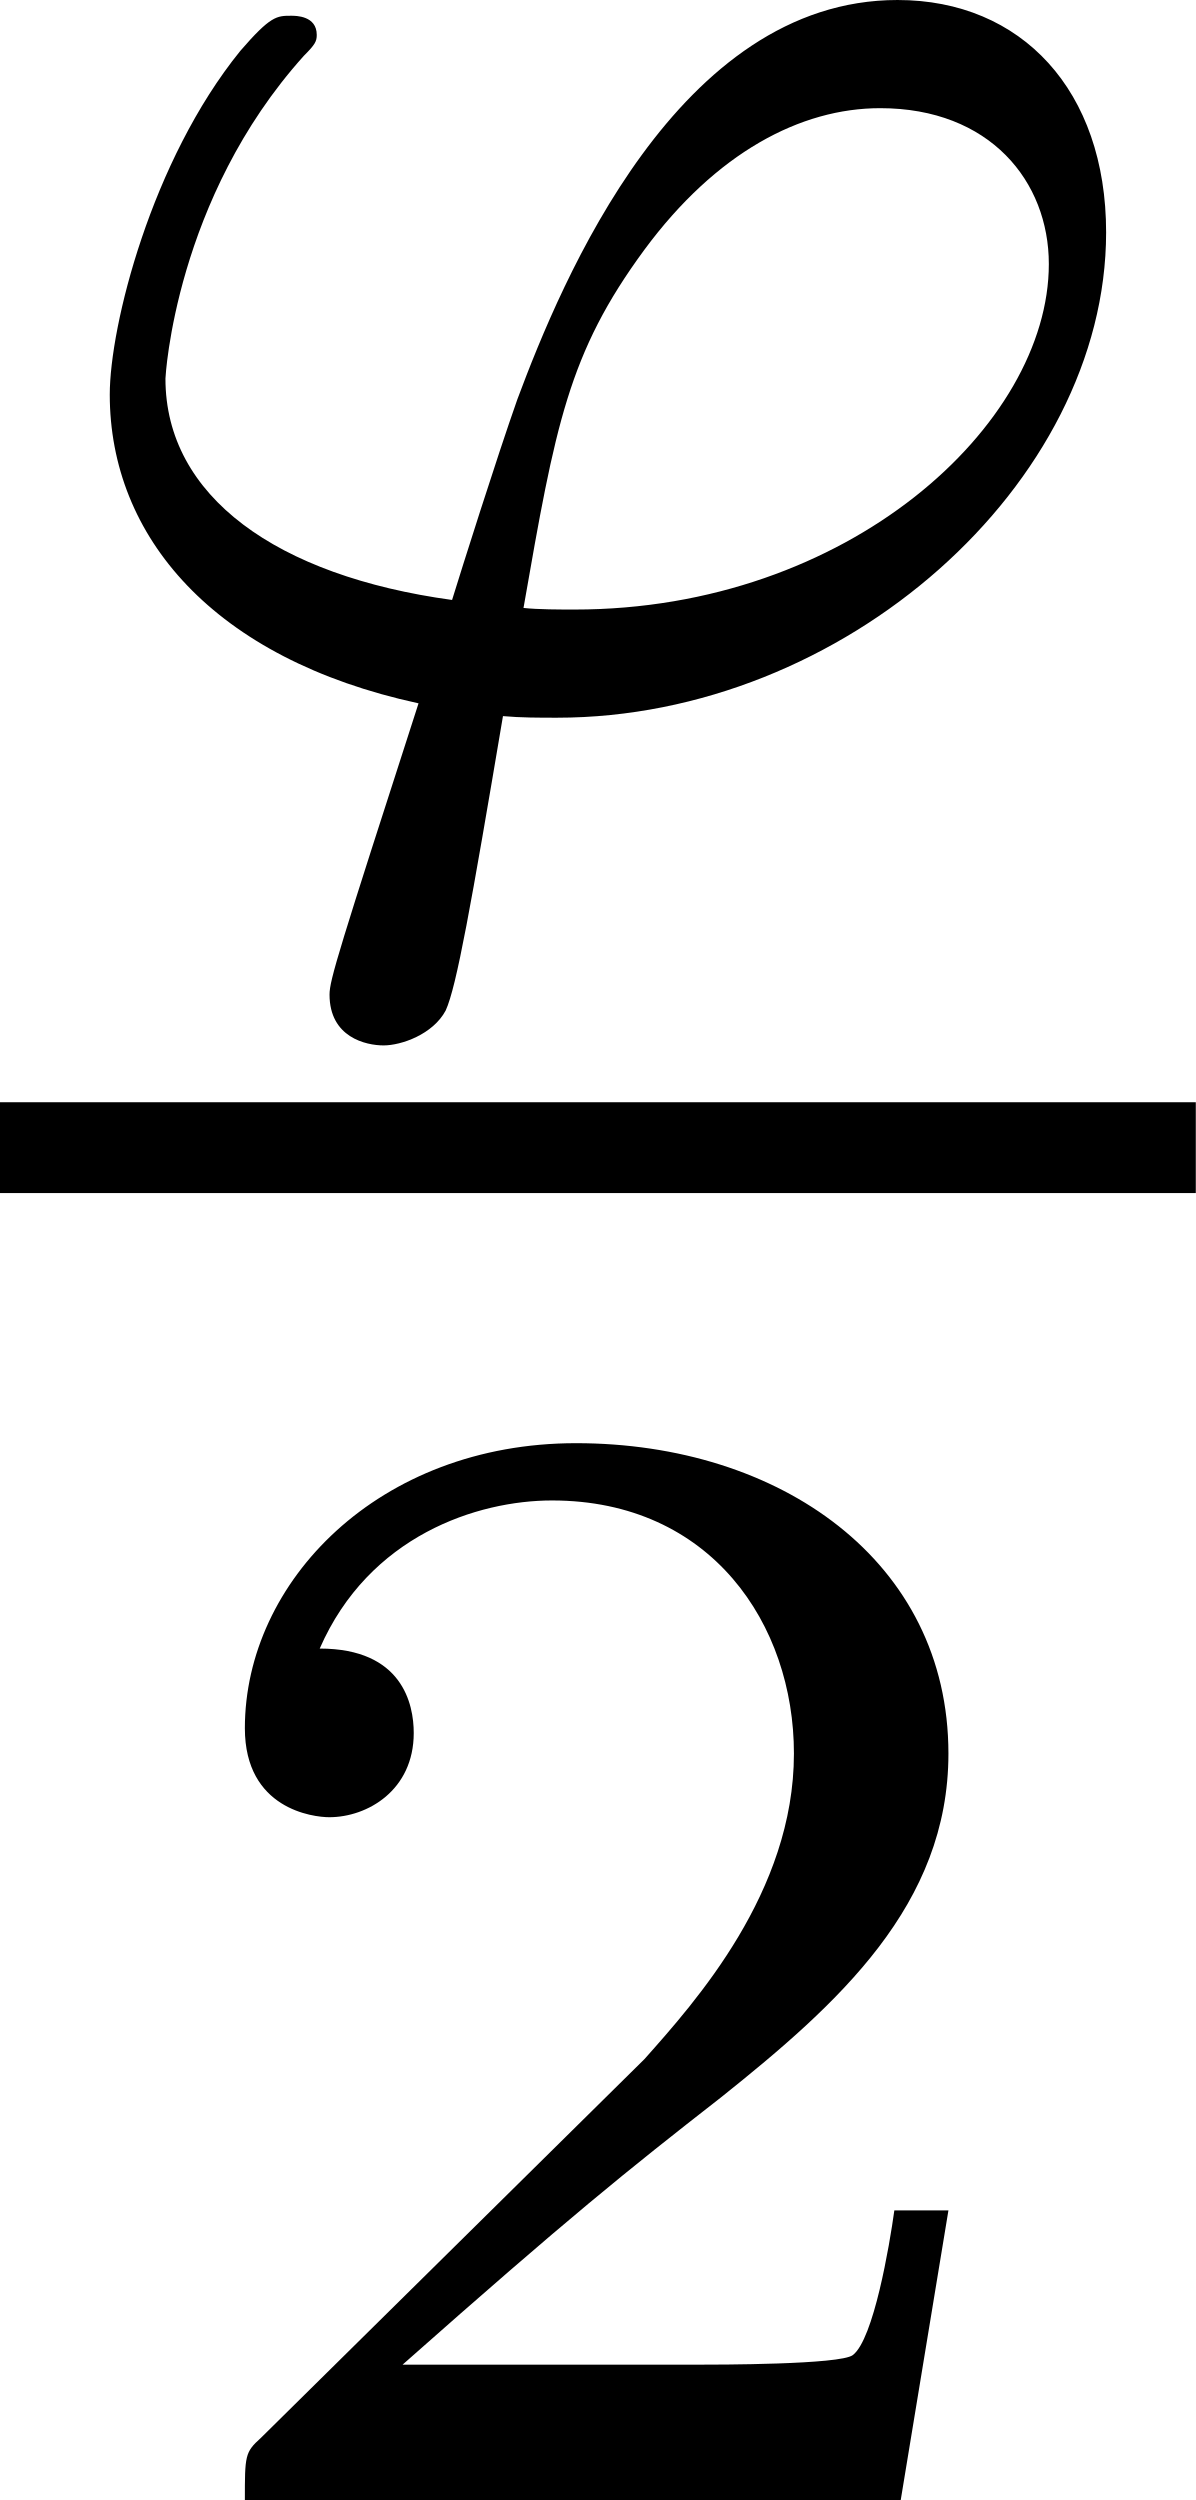
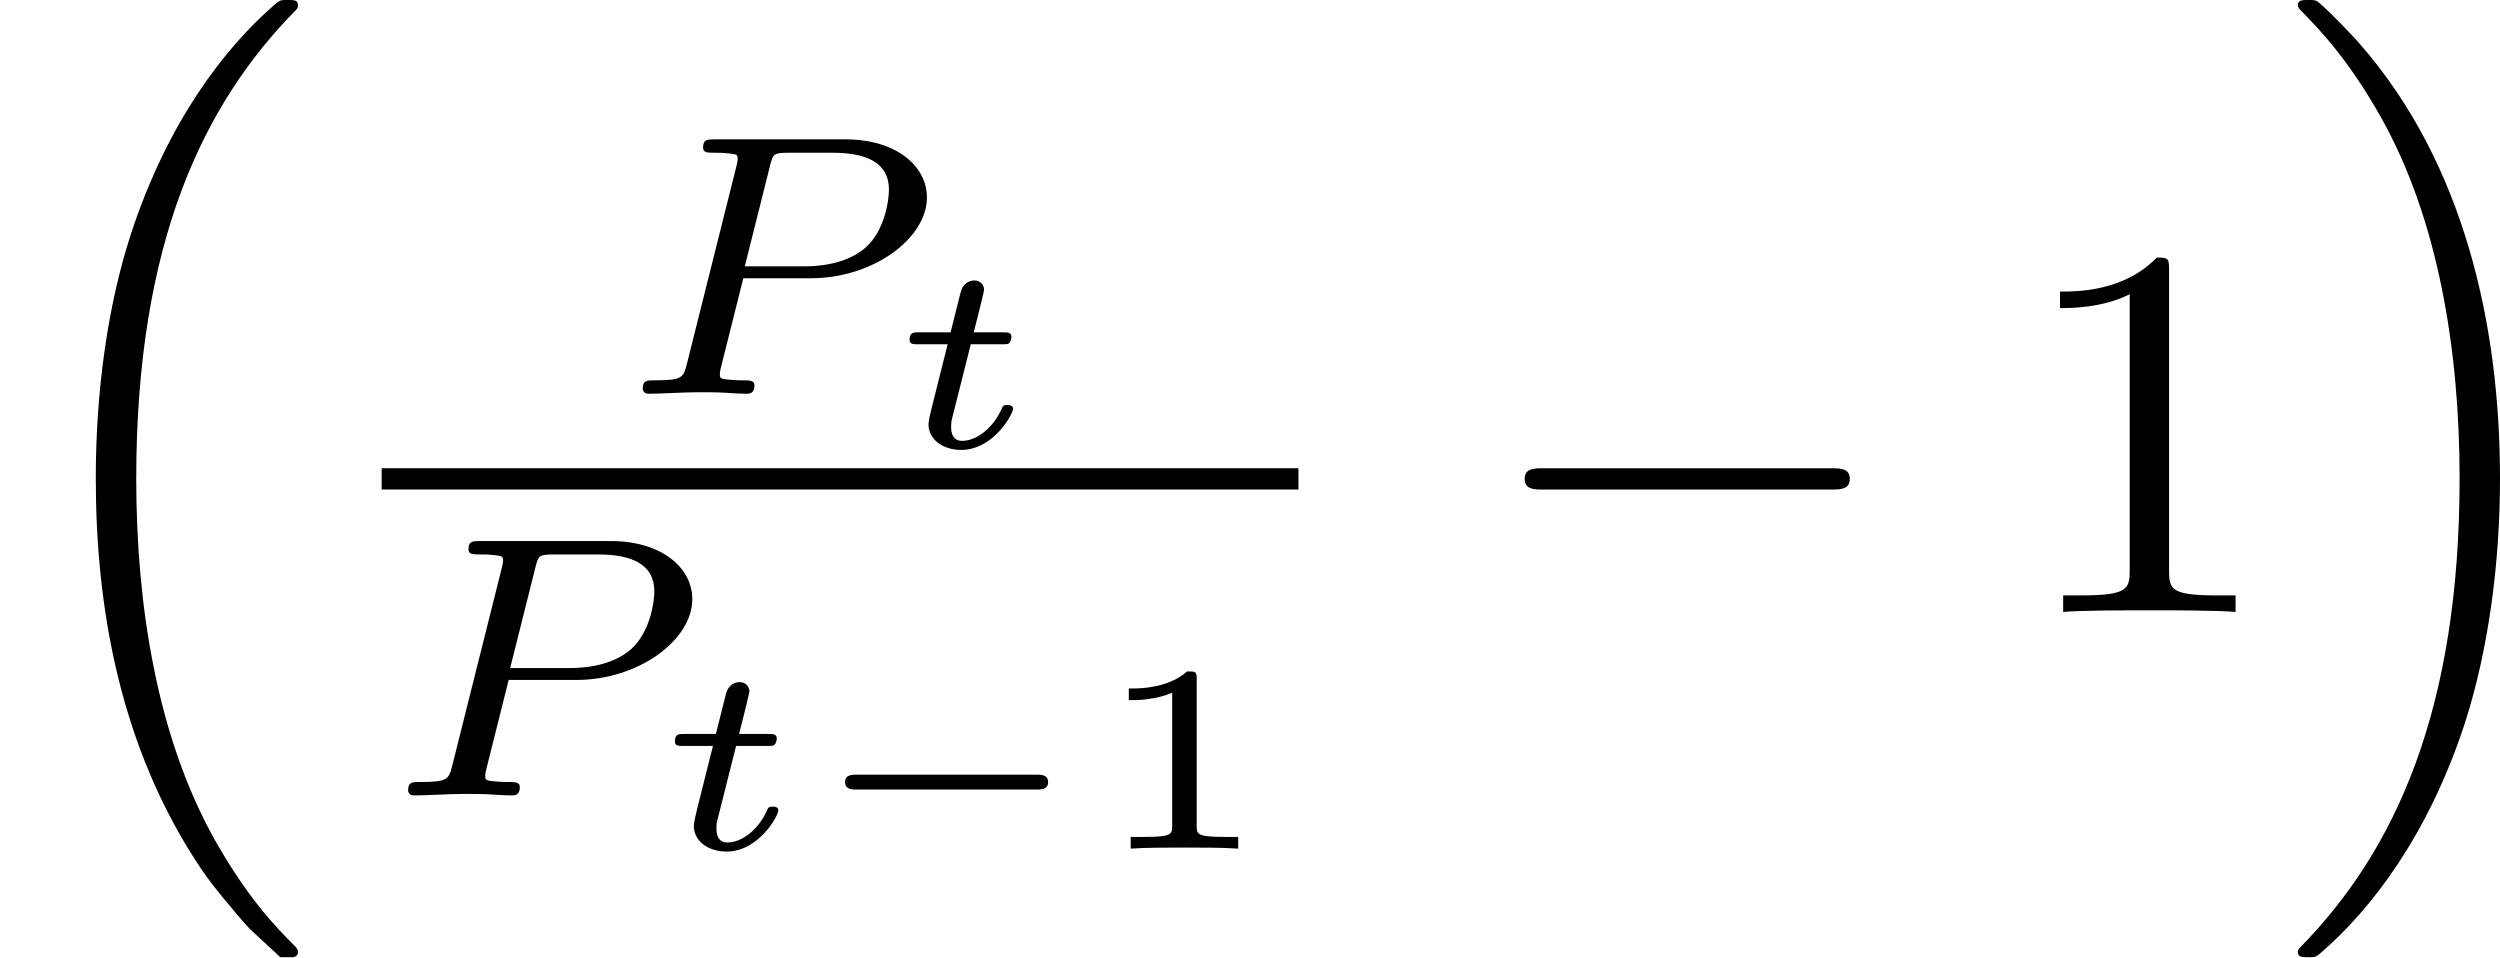
- <svg xmlns="http://www.w3.org/2000/svg" xmlns:xlink="http://www.w3.org/1999/xlink" version="1.1" width="5.24pt" height="10.955pt" viewBox="123.776 592.286 5.24 10.955">
+ <svg xmlns="http://www.w3.org/2000/svg" xmlns:xlink="http://www.w3.org/1999/xlink" version="1.1" width="46.808pt" height="17.923pt" viewBox="135.586 135.553 46.808 17.923">
  <defs>
-     <path id="g37-50" d="M3.522-1.269H3.285C3.264-1.116 3.194-.704 3.103-.635C3.048-.593 2.511-.593 2.413-.593H1.13C1.862-1.241 2.106-1.437 2.525-1.764C3.041-2.176 3.522-2.608 3.522-3.271C3.522-4.115 2.783-4.631 1.89-4.631C1.025-4.631 .439-4.024 .439-3.382C.439-3.027 .739-2.992 .809-2.992C.976-2.992 1.179-3.11 1.179-3.361C1.179-3.487 1.13-3.731 .767-3.731C.983-4.226 1.458-4.38 1.785-4.38C2.483-4.38 2.845-3.836 2.845-3.271C2.845-2.664 2.413-2.183 2.19-1.932L.509-.272C.439-.209 .439-.195 .439 0H3.313L3.522-1.269Z" />
-     <path id="g34-39" d="M2.204 .063C2.28 .07 2.364 .07 2.441 .07C3.696 .07 4.847-.955 4.847-2.057C4.847-2.678 4.477-3.075 3.933-3.075C2.971-3.075 2.462-1.848 2.267-1.325C2.176-1.067 2.022-.579 1.981-.446C1.213-.551 .725-.9 .725-1.416C.725-1.423 .767-2.204 1.332-2.831C1.381-2.88 1.388-2.894 1.388-2.922C1.388-3.006 1.297-3.006 1.276-3.006C1.213-3.006 1.186-3.006 1.053-2.852C.663-2.371 .481-1.646 .481-1.346C.481-.725 .934-.188 1.834 .007C1.485 1.088 1.444 1.22 1.444 1.283C1.444 1.471 1.604 1.506 1.681 1.506S1.897 1.458 1.953 1.353C2.001 1.248 2.064 .893 2.204 .063ZM2.294-.411C2.434-1.213 2.49-1.527 2.824-1.981C3.138-2.406 3.508-2.601 3.857-2.601C4.338-2.601 4.596-2.28 4.596-1.918C4.596-1.213 3.717-.404 2.518-.404C2.455-.404 2.357-.404 2.294-.411Z" />
+     <use id="g36-49" xlink:href="#g4-49" transform="scale(.913242)" />
+     <use id="g30-0" xlink:href="#g2-0" transform="scale(.913242)" />
+     <path id="g2-0" d="M7.189-2.509C7.375-2.509 7.571-2.509 7.571-2.727S7.375-2.945 7.189-2.945H1.287C1.102-2.945 .905-2.945 .905-2.727S1.102-2.509 1.287-2.509H7.189Z" />
+     <path id="g38-49" d="M1.983-3.168C1.983-3.318 1.968-3.318 1.803-3.318C1.45-2.999 .897-2.999 .797-2.999H.712V-2.78H.797C.912-2.78 1.235-2.795 1.524-2.919V-.428C1.524-.274 1.524-.219 .996-.219H.747V0C1.021-.02 1.465-.02 1.753-.02S2.486-.02 2.76 0V-.219H2.511C1.983-.219 1.983-.274 1.983-.428V-3.168Z" />
+     <path id="g34-80" d="M2.378-2.162H3.64C4.819-2.162 5.816-2.915 5.816-3.675C5.816-4.261 5.244-4.763 4.289-4.763H1.848C1.709-4.763 1.625-4.763 1.625-4.61C1.625-4.512 1.702-4.512 1.855-4.512C1.967-4.512 1.995-4.512 2.12-4.498C2.26-4.484 2.273-4.47 2.273-4.4C2.273-4.387 2.273-4.352 2.246-4.247L1.325-.572C1.255-.3 1.248-.251 .704-.251C.579-.251 .495-.251 .495-.098C.495-.091 .495 0 .607 0C.809 0 1.311-.028 1.513-.028C1.632-.028 1.876-.028 1.995-.021C2.134-.014 2.308 0 2.441 0C2.483 0 2.587 0 2.587-.153C2.587-.251 2.504-.251 2.364-.251C2.357-.251 2.225-.251 2.099-.265C1.939-.279 1.939-.3 1.939-.37C1.939-.377 1.939-.418 1.967-.523L2.378-2.162ZM2.88-4.275C2.936-4.491 2.943-4.512 3.236-4.512H4.052C4.7-4.512 5.105-4.317 5.105-3.822C5.105-3.605 5.021-3.055 4.672-2.741C4.421-2.518 4.024-2.385 3.522-2.385H2.406L2.88-4.275Z" />
+     <path id="g32-0" d="M4.384-1.106C4.463-1.106 4.598-1.106 4.598-1.245S4.463-1.385 4.384-1.385H1.011C.932-1.385 .797-1.385 .797-1.245S.932-1.106 1.011-1.106H4.384Z" />
+     <path id="g35-116" d="M1.564-1.923H2.152C2.257-1.923 2.262-1.928 2.286-1.948S2.326-2.032 2.326-2.062C2.326-2.147 2.252-2.147 2.167-2.147H1.619L1.724-2.56C1.753-2.69 1.813-2.914 1.813-2.944C1.813-3.029 1.748-3.118 1.629-3.118C1.544-3.118 1.425-3.064 1.385-2.929C1.36-2.844 1.42-3.078 1.186-2.147H.593C.493-2.147 .418-2.147 .418-2.007C.418-1.923 .488-1.923 .578-1.923H1.131L.837-.752C.812-.643 .772-.488 .772-.428C.772-.144 1.036 .055 1.385 .055C1.988 .055 2.356-.618 2.356-.717C2.356-.787 2.271-.787 2.252-.787C2.172-.787 2.162-.767 2.137-.702C1.973-.344 1.664-.115 1.405-.115C1.245-.115 1.196-.229 1.196-.379C1.196-.458 1.2-.473 1.21-.518L1.564-1.923Z" />
+     <path id="g4-49" d="M3.207-6.982C3.207-7.244 3.207-7.265 2.956-7.265C2.28-6.567 1.32-6.567 .971-6.567V-6.229C1.189-6.229 1.833-6.229 2.4-6.513V-.862C2.4-.469 2.367-.338 1.385-.338H1.036V0C1.418-.033 2.367-.033 2.804-.033S4.189-.033 4.571 0V-.338H4.222C3.24-.338 3.207-.458 3.207-.862V-6.982Z" />
+     <use id="g39-16" xlink:href="#g10-16" transform="scale(.833333)" />
+     <use id="g39-17" xlink:href="#g10-17" transform="scale(.833333)" />
+     <path id="g10-16" d="M6.157 20.898C6.181 20.91 6.288 21.029 6.3 21.029H6.563C6.599 21.029 6.695 21.017 6.695 20.91C6.695 20.862 6.671 20.838 6.647 20.802C6.217 20.372 5.571 19.714 4.83 18.399C3.539 16.104 3.061 13.151 3.061 10.281C3.061 4.973 4.567 1.853 6.659-.263C6.695-.299 6.695-.335 6.695-.359C6.695-.478 6.611-.478 6.468-.478C6.312-.478 6.288-.478 6.181-.383C5.045 .598 3.766 2.26 2.941 4.782C2.427 6.36 2.152 8.285 2.152 10.269C2.152 13.103 2.666 16.307 4.543 19.08C4.866 19.547 5.308 20.037 5.308 20.049C5.428 20.192 5.595 20.384 5.691 20.467L6.157 20.898Z" />
+     <path id="g10-17" d="M4.973 10.269C4.973 6.838 4.172 3.192 1.817 .502C1.65 .311 1.207-.155 .921-.406C.837-.478 .813-.478 .658-.478C.538-.478 .43-.478 .43-.359C.43-.311 .478-.263 .502-.239C.909 .179 1.554 .837 2.295 2.152C3.587 4.447 4.065 7.4 4.065 10.269C4.065 15.458 2.63 18.626 .478 20.814C.454 20.838 .43 20.874 .43 20.91C.43 21.029 .538 21.029 .658 21.029C.813 21.029 .837 21.029 .944 20.933C2.08 19.953 3.359 18.291 4.184 15.769C4.71 14.131 4.973 12.194 4.973 10.269Z" />
  </defs>
  <g id="page1">
-     <use x="123.776" y="595.361" xlink:href="#g34-39" />
-     <rect x="123.776" y="597.116" height=".398" width="5.24" />
-     <use x="124.41" y="603.241" xlink:href="#g37-50" />
+     <use x="135.586" y="135.951" xlink:href="#g39-16" />
+     <use x="147.125" y="142.925" xlink:href="#g34-80" />
+     <use x="152.198" y="143.922" xlink:href="#g35-116" />
+     <rect x="142.732" y="144.32" height=".398" width="17.165" />
+     <use x="142.732" y="150.446" xlink:href="#g34-80" />
+     <use x="147.804" y="151.442" xlink:href="#g35-116" />
+     <use x="150.612" y="151.442" xlink:href="#g32-0" />
+     <use x="156.009" y="151.442" xlink:href="#g38-49" />
+     <use x="163.306" y="147.01" xlink:href="#g30-0" />
+     <use x="173.269" y="147.01" xlink:href="#g36-49" />
+     <use x="178.25" y="135.951" xlink:href="#g39-17" />
  </g>
</svg>
